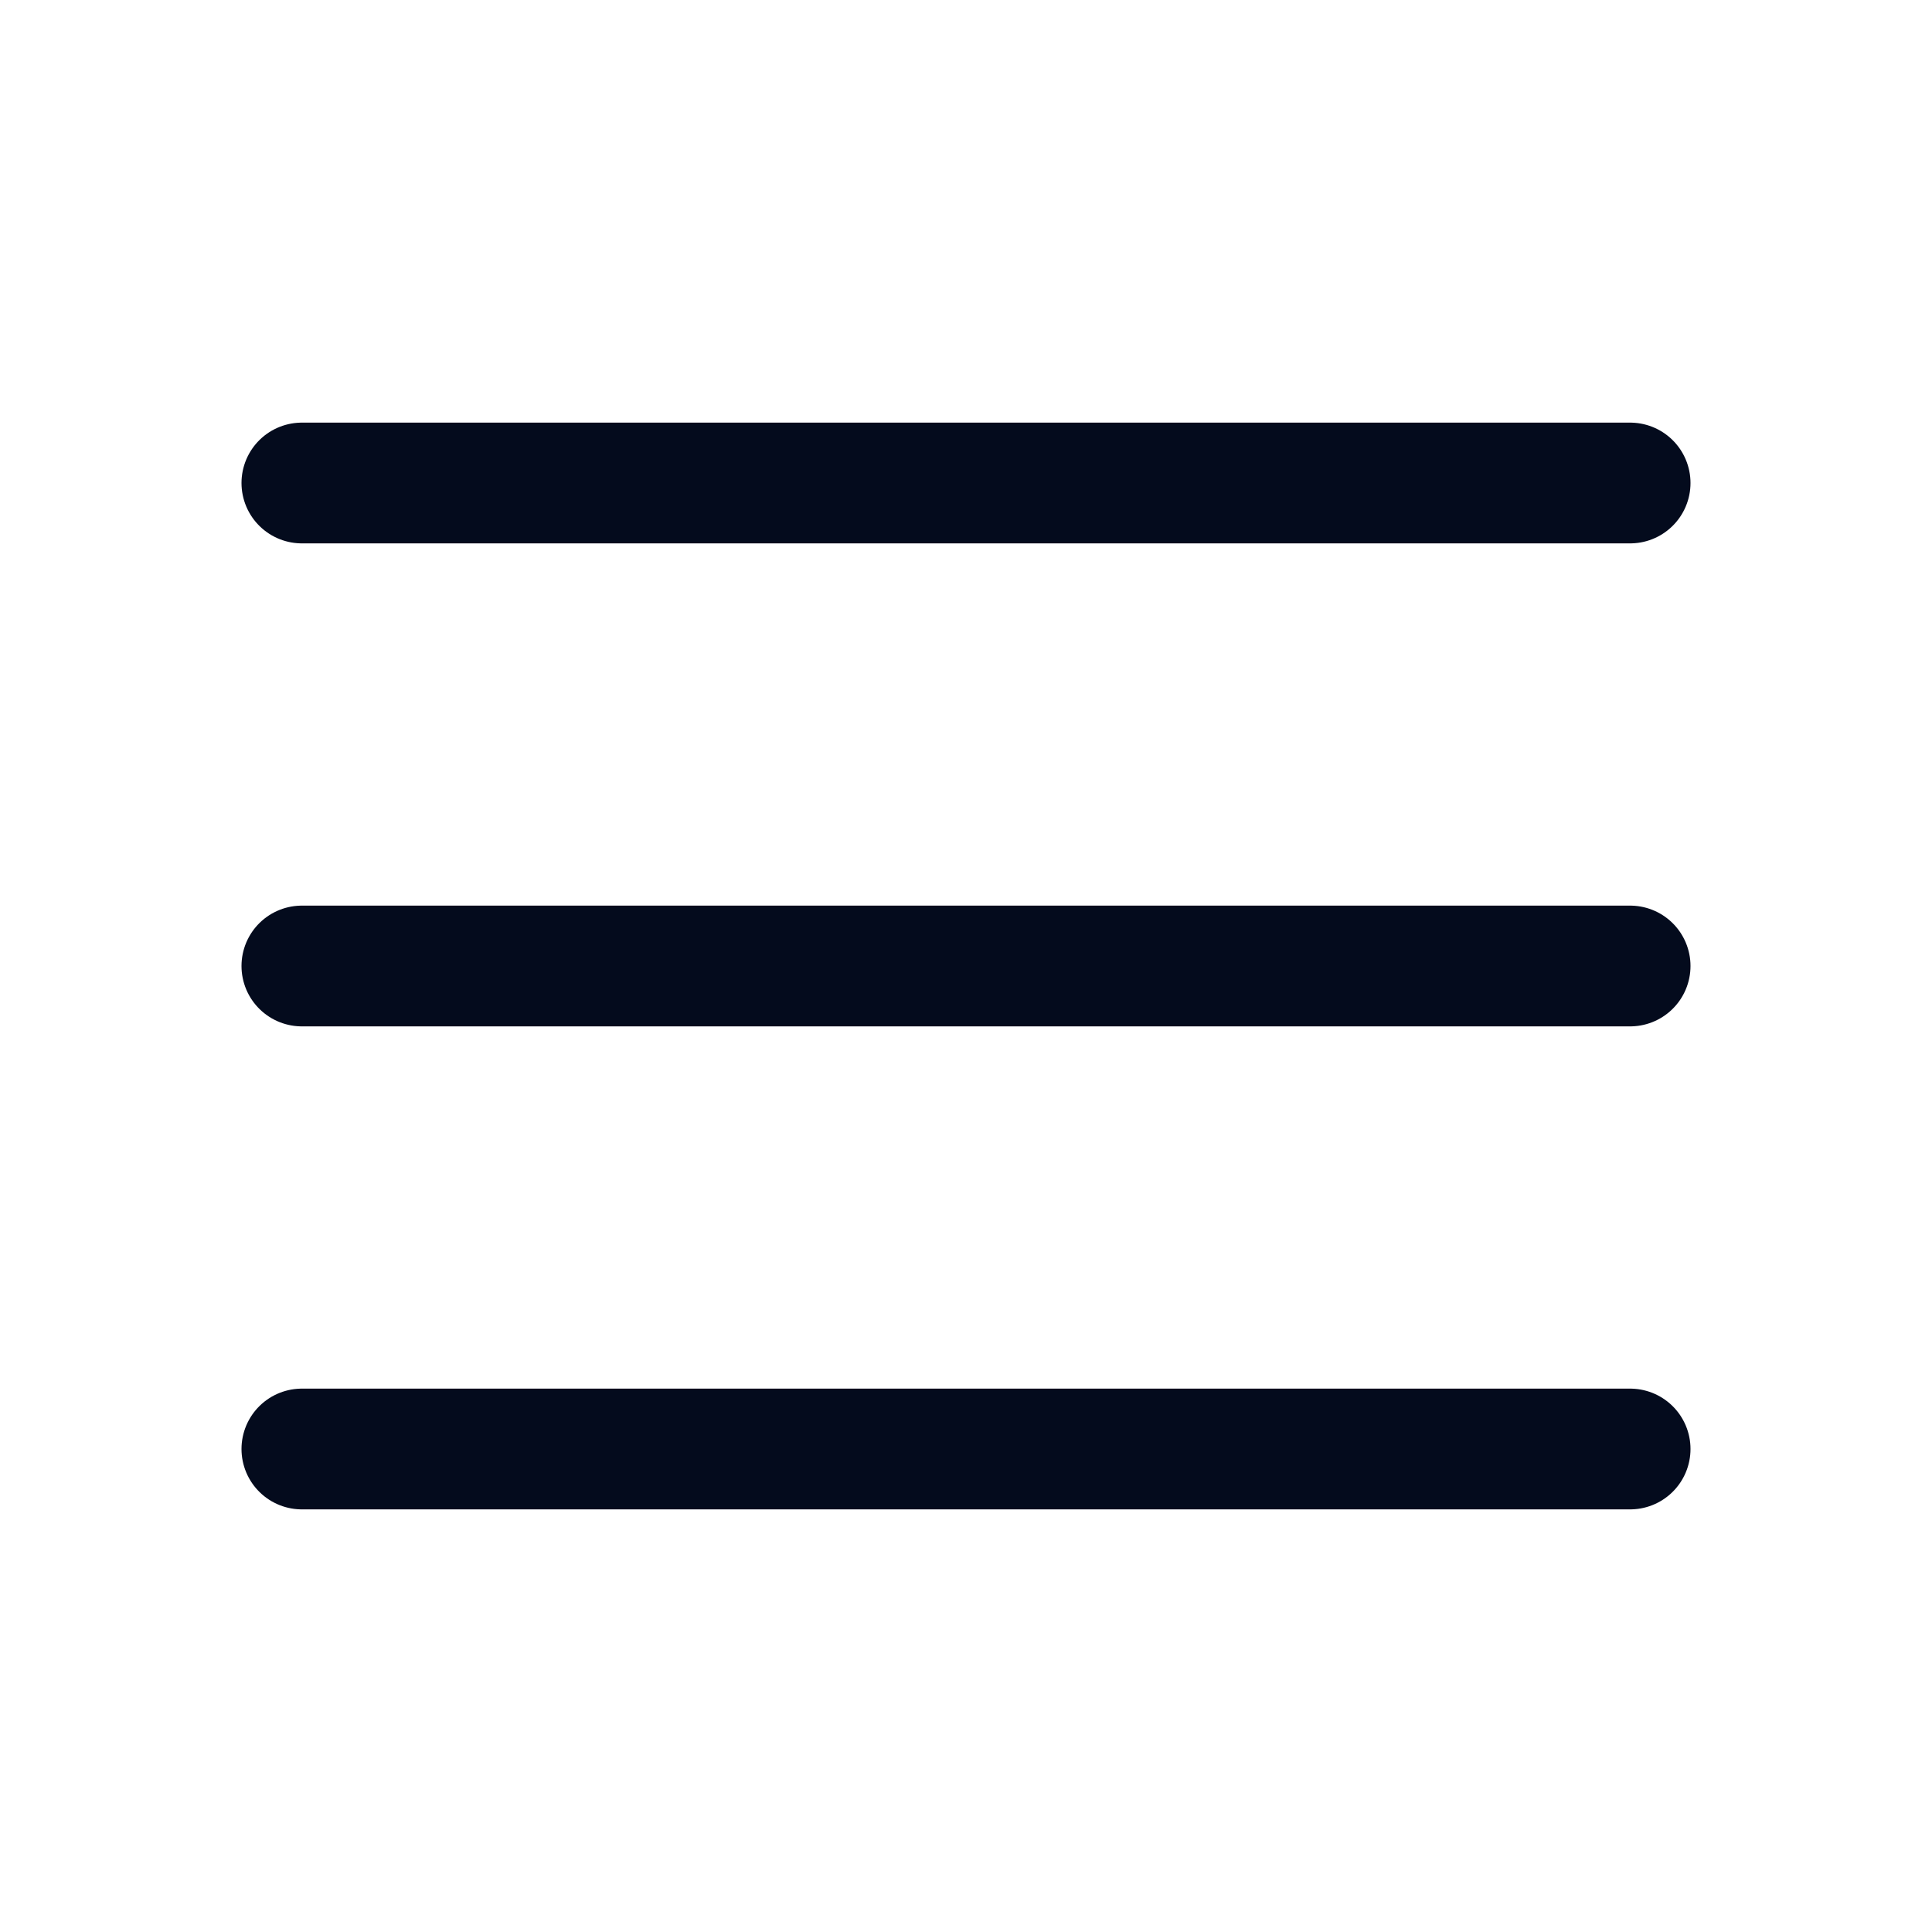
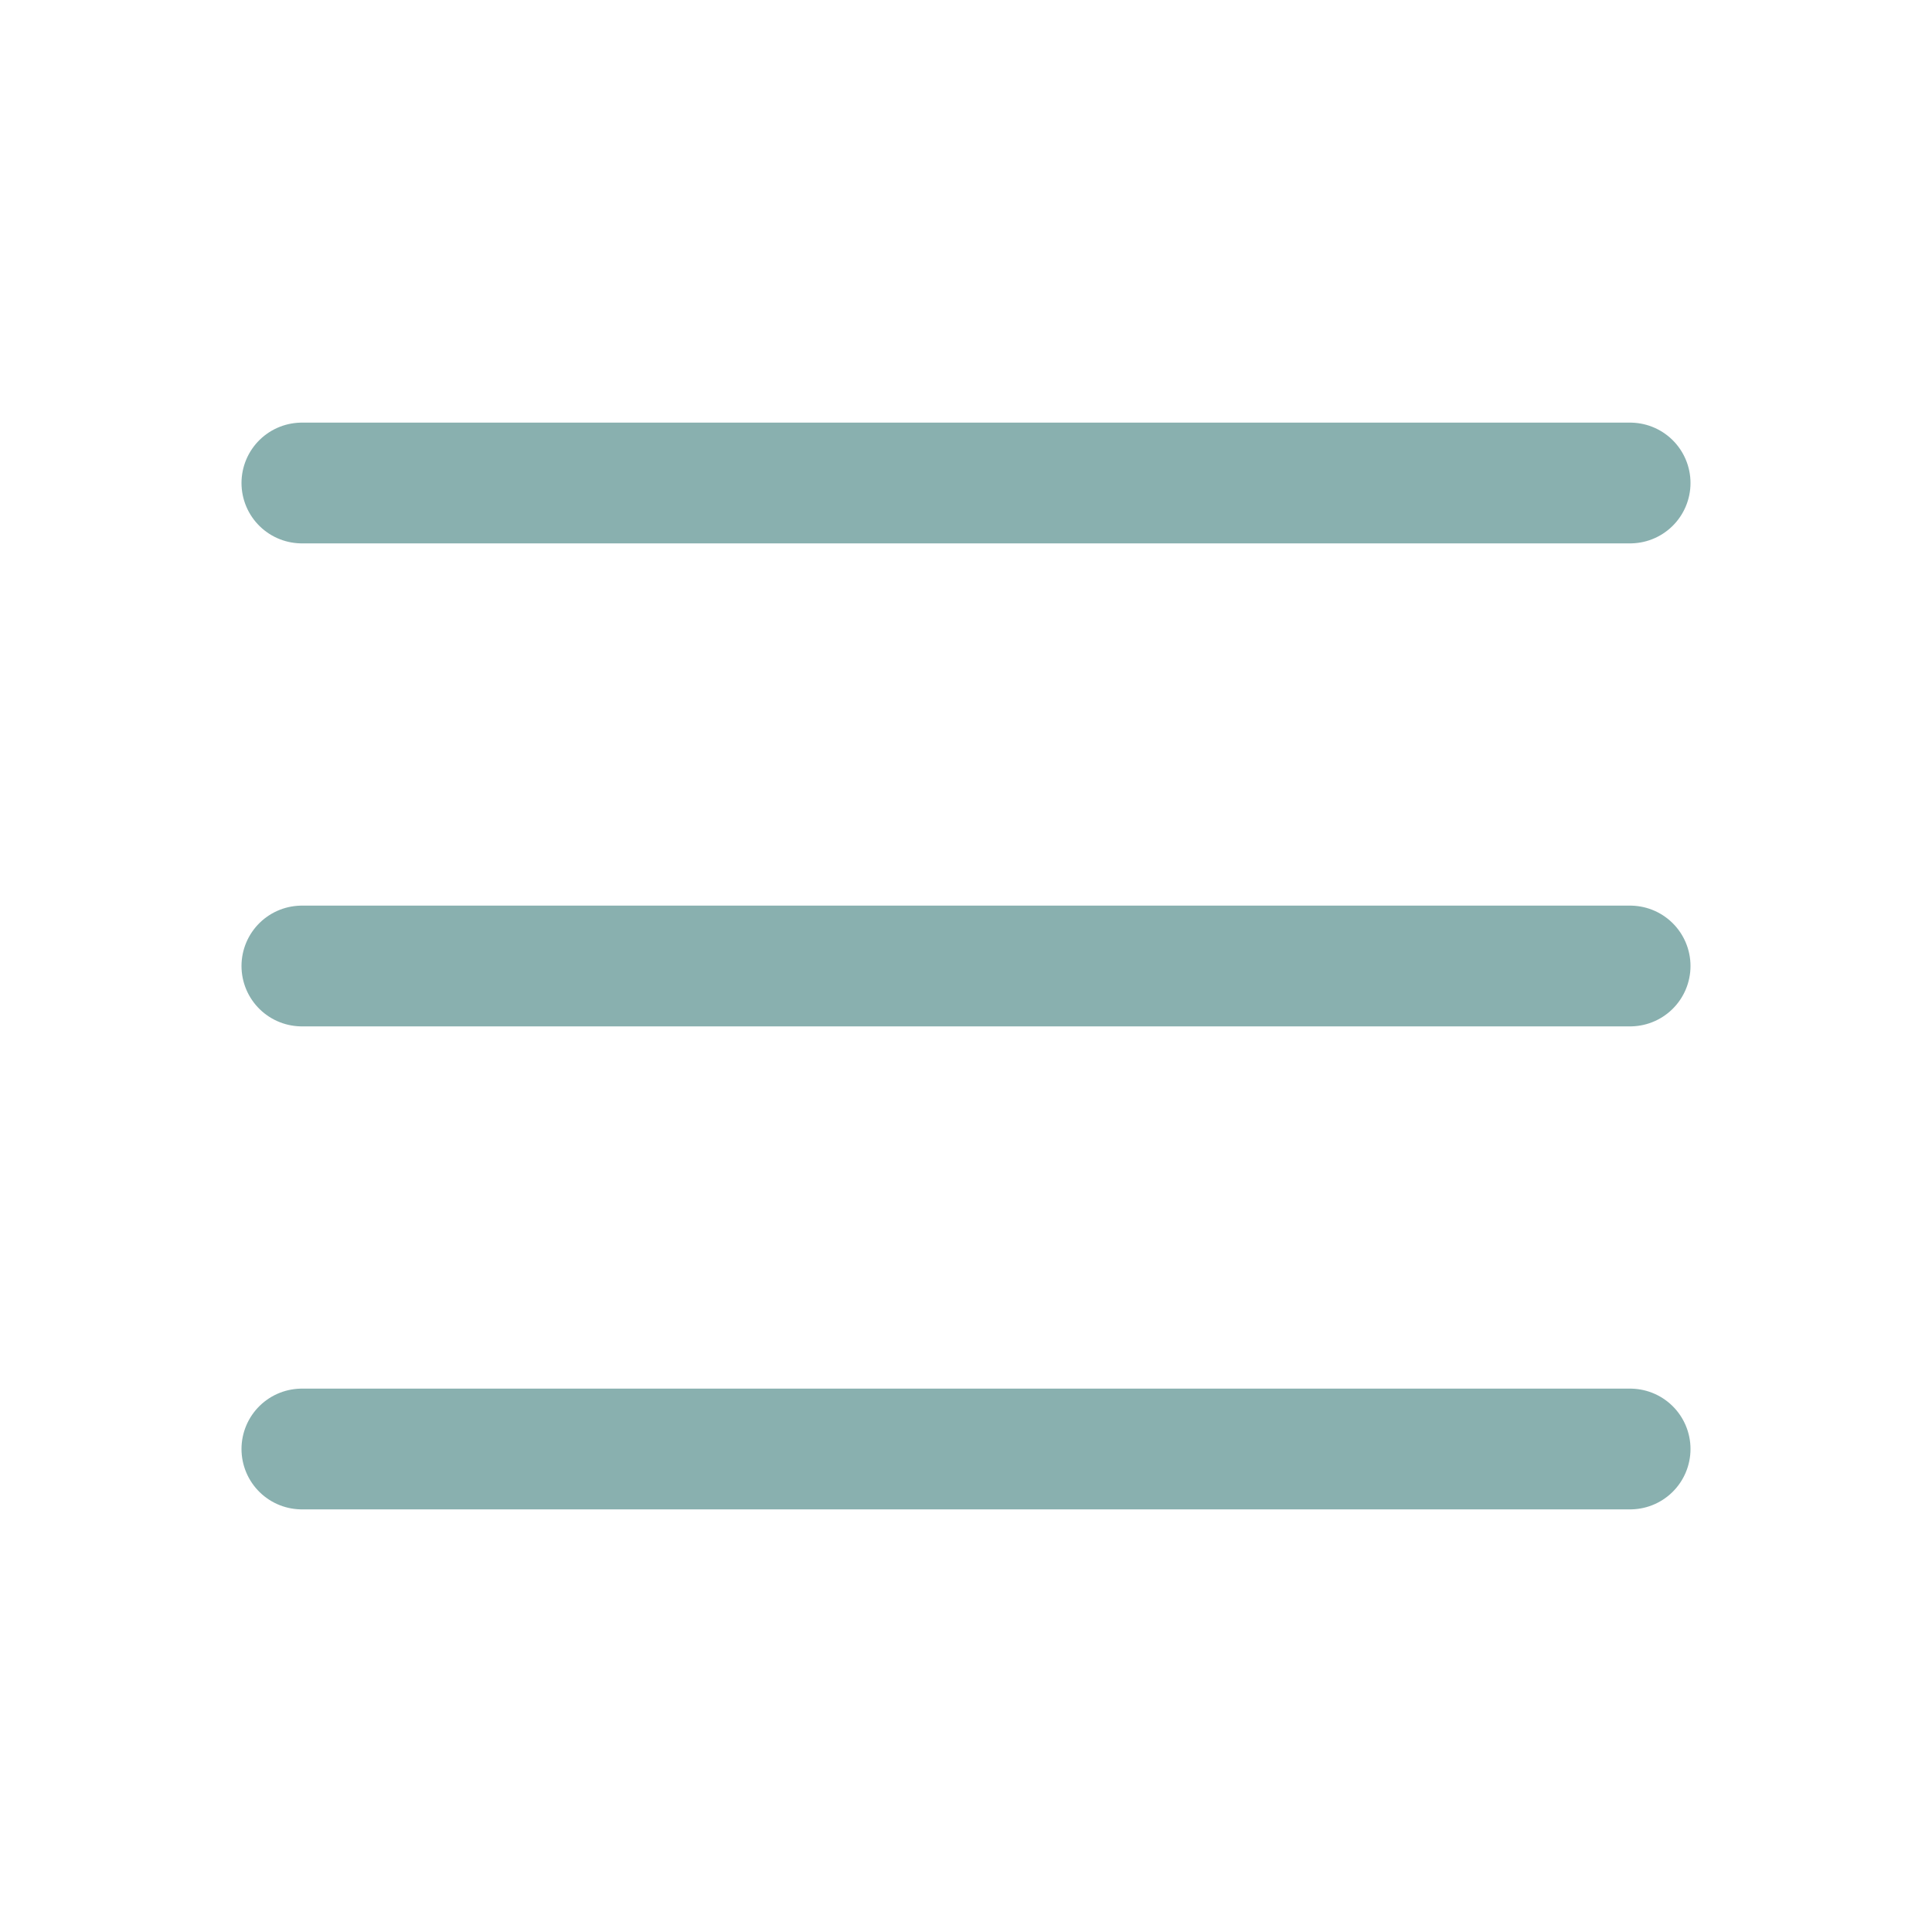
<svg xmlns="http://www.w3.org/2000/svg" width="32" height="32" viewBox="0 0 32 32" fill="none">
-   <path d="M5 16H27" stroke="#040B1D" stroke-width="2" stroke-linecap="round" stroke-linejoin="round" />
-   <path d="M5 8H27" stroke="#040B1D" stroke-width="2" stroke-linecap="round" stroke-linejoin="round" />
-   <path d="M5 24H27" stroke="#040B1D" stroke-width="2" stroke-linecap="round" stroke-linejoin="round" />
+   <path d="M5 16H27" stroke="#89b0af" stroke-width="2" stroke-linecap="round" stroke-linejoin="round" />
+   <path d="M5 8H27" stroke="#89b0af" stroke-width="2" stroke-linecap="round" stroke-linejoin="round" />
+   <path d="M5 24H27" stroke="#89b0af" stroke-width="2" stroke-linecap="round" stroke-linejoin="round" />
</svg>
